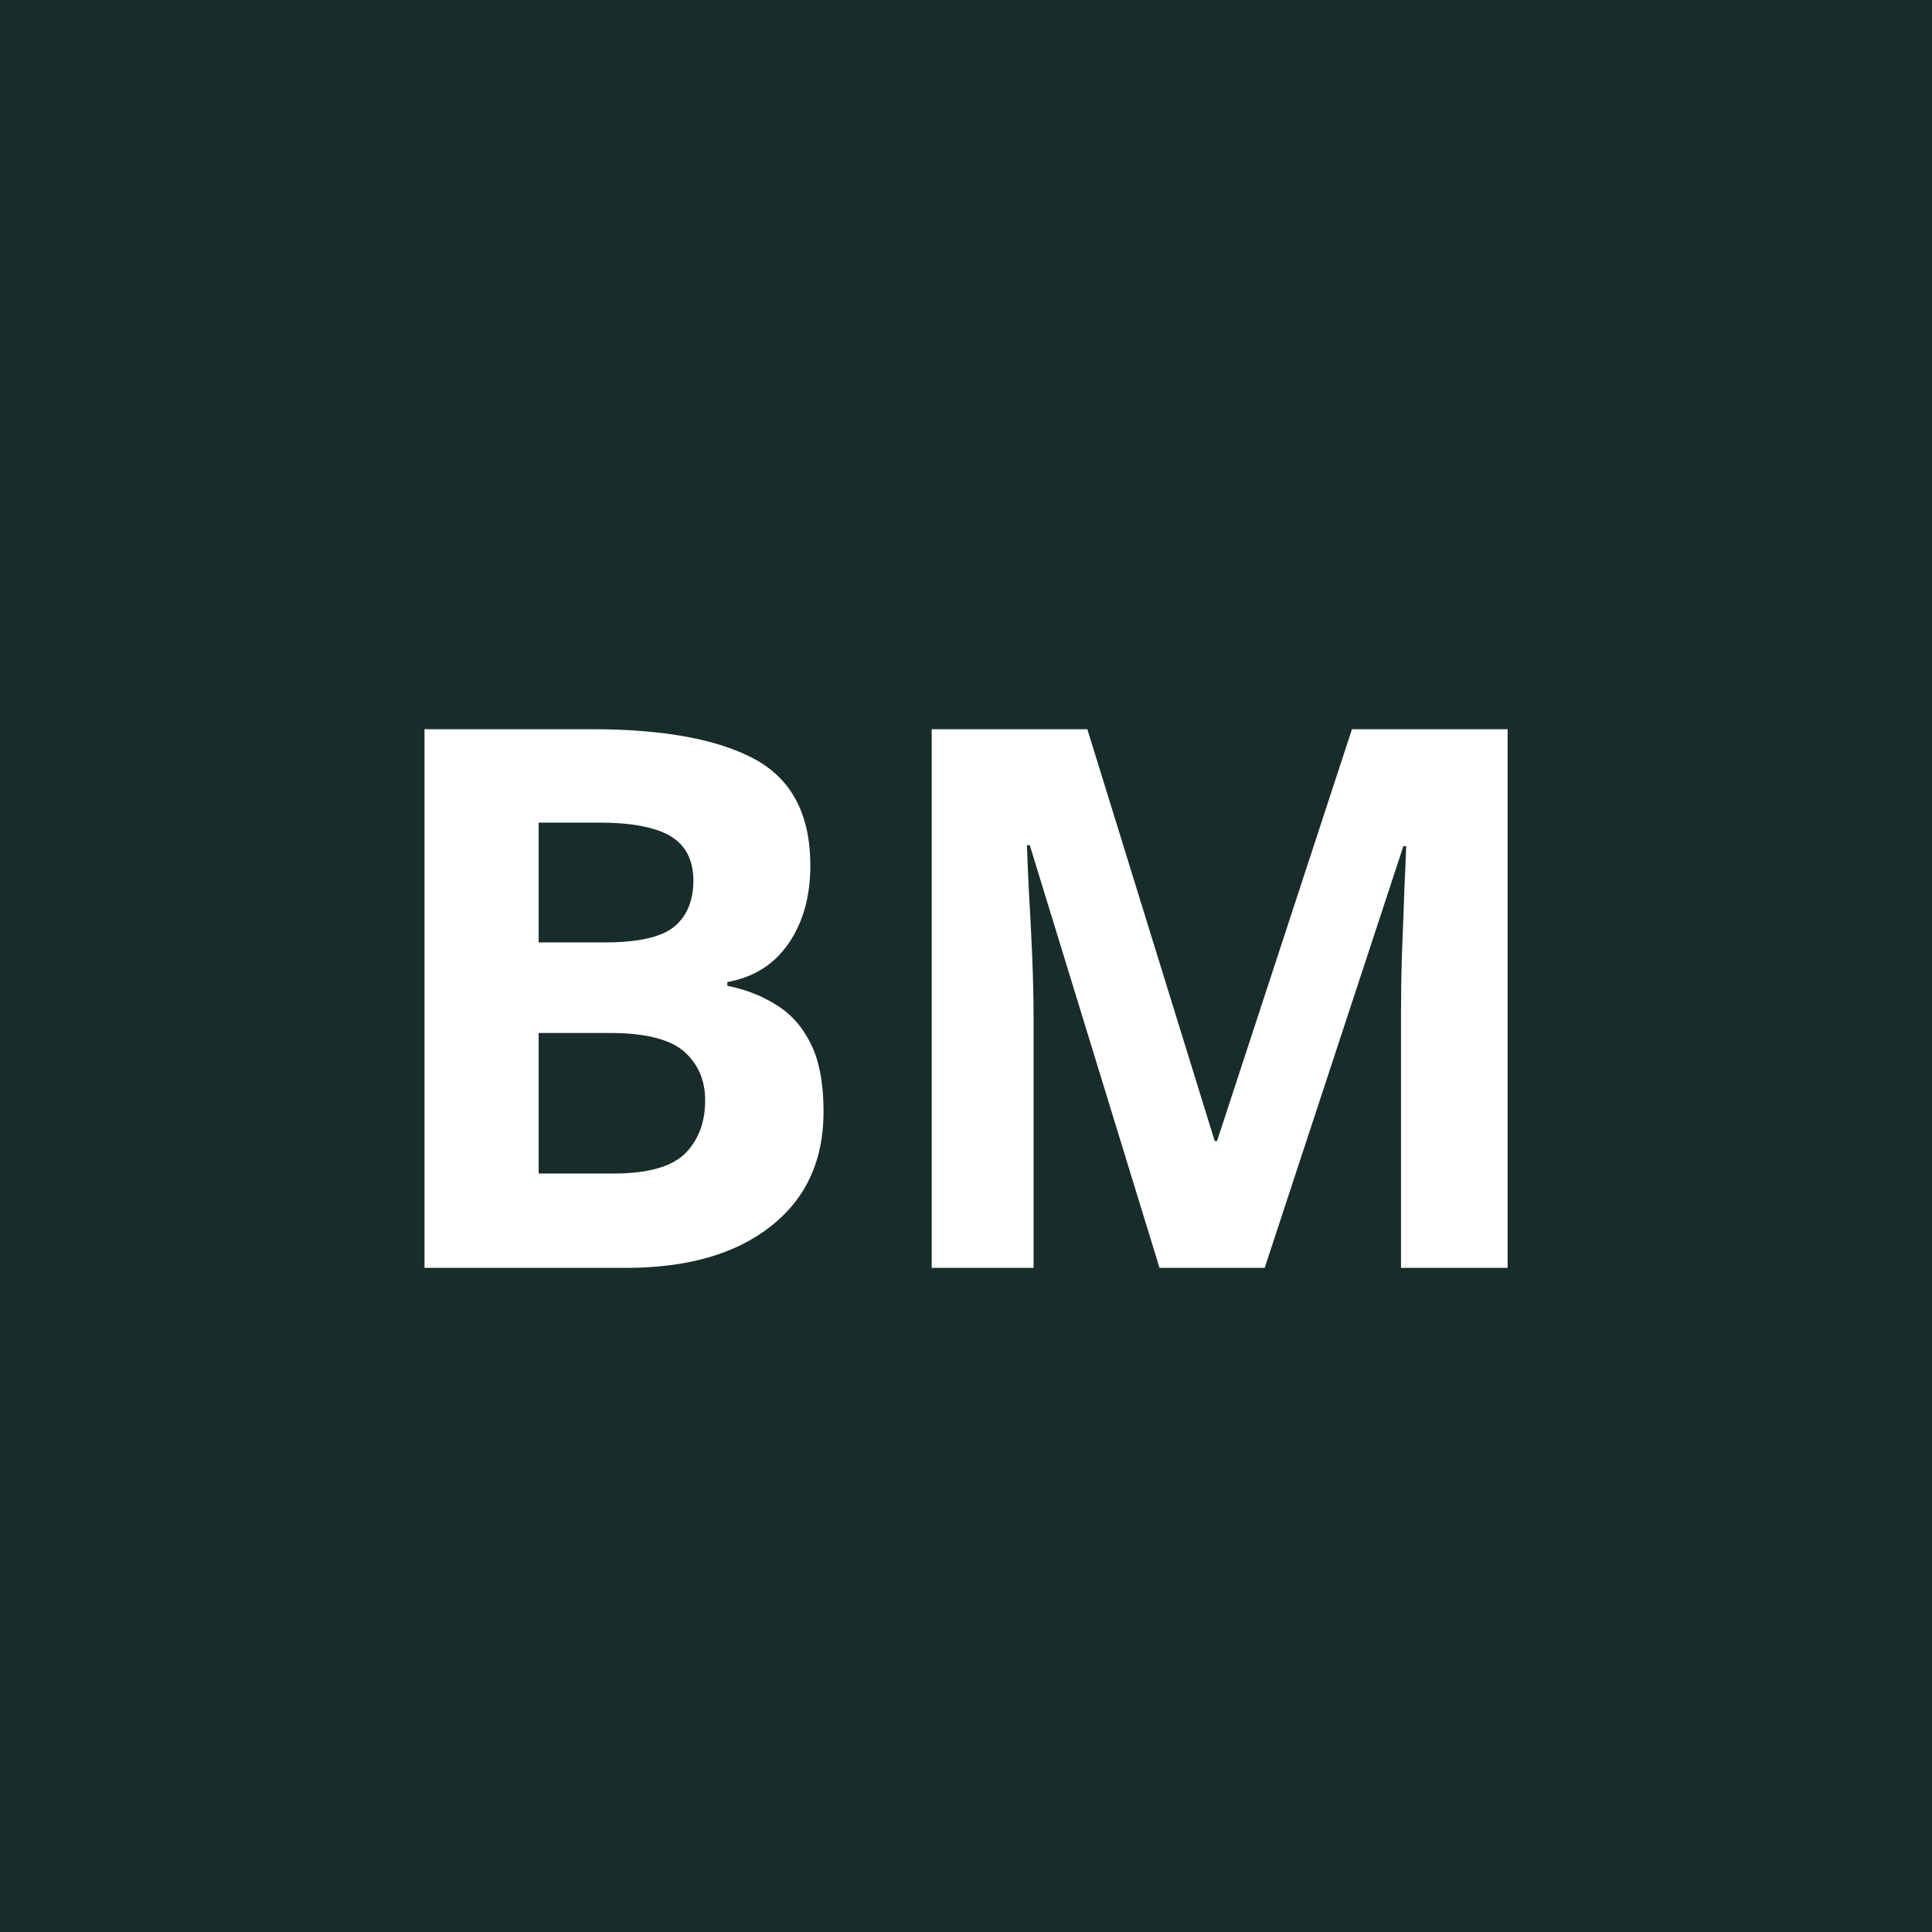
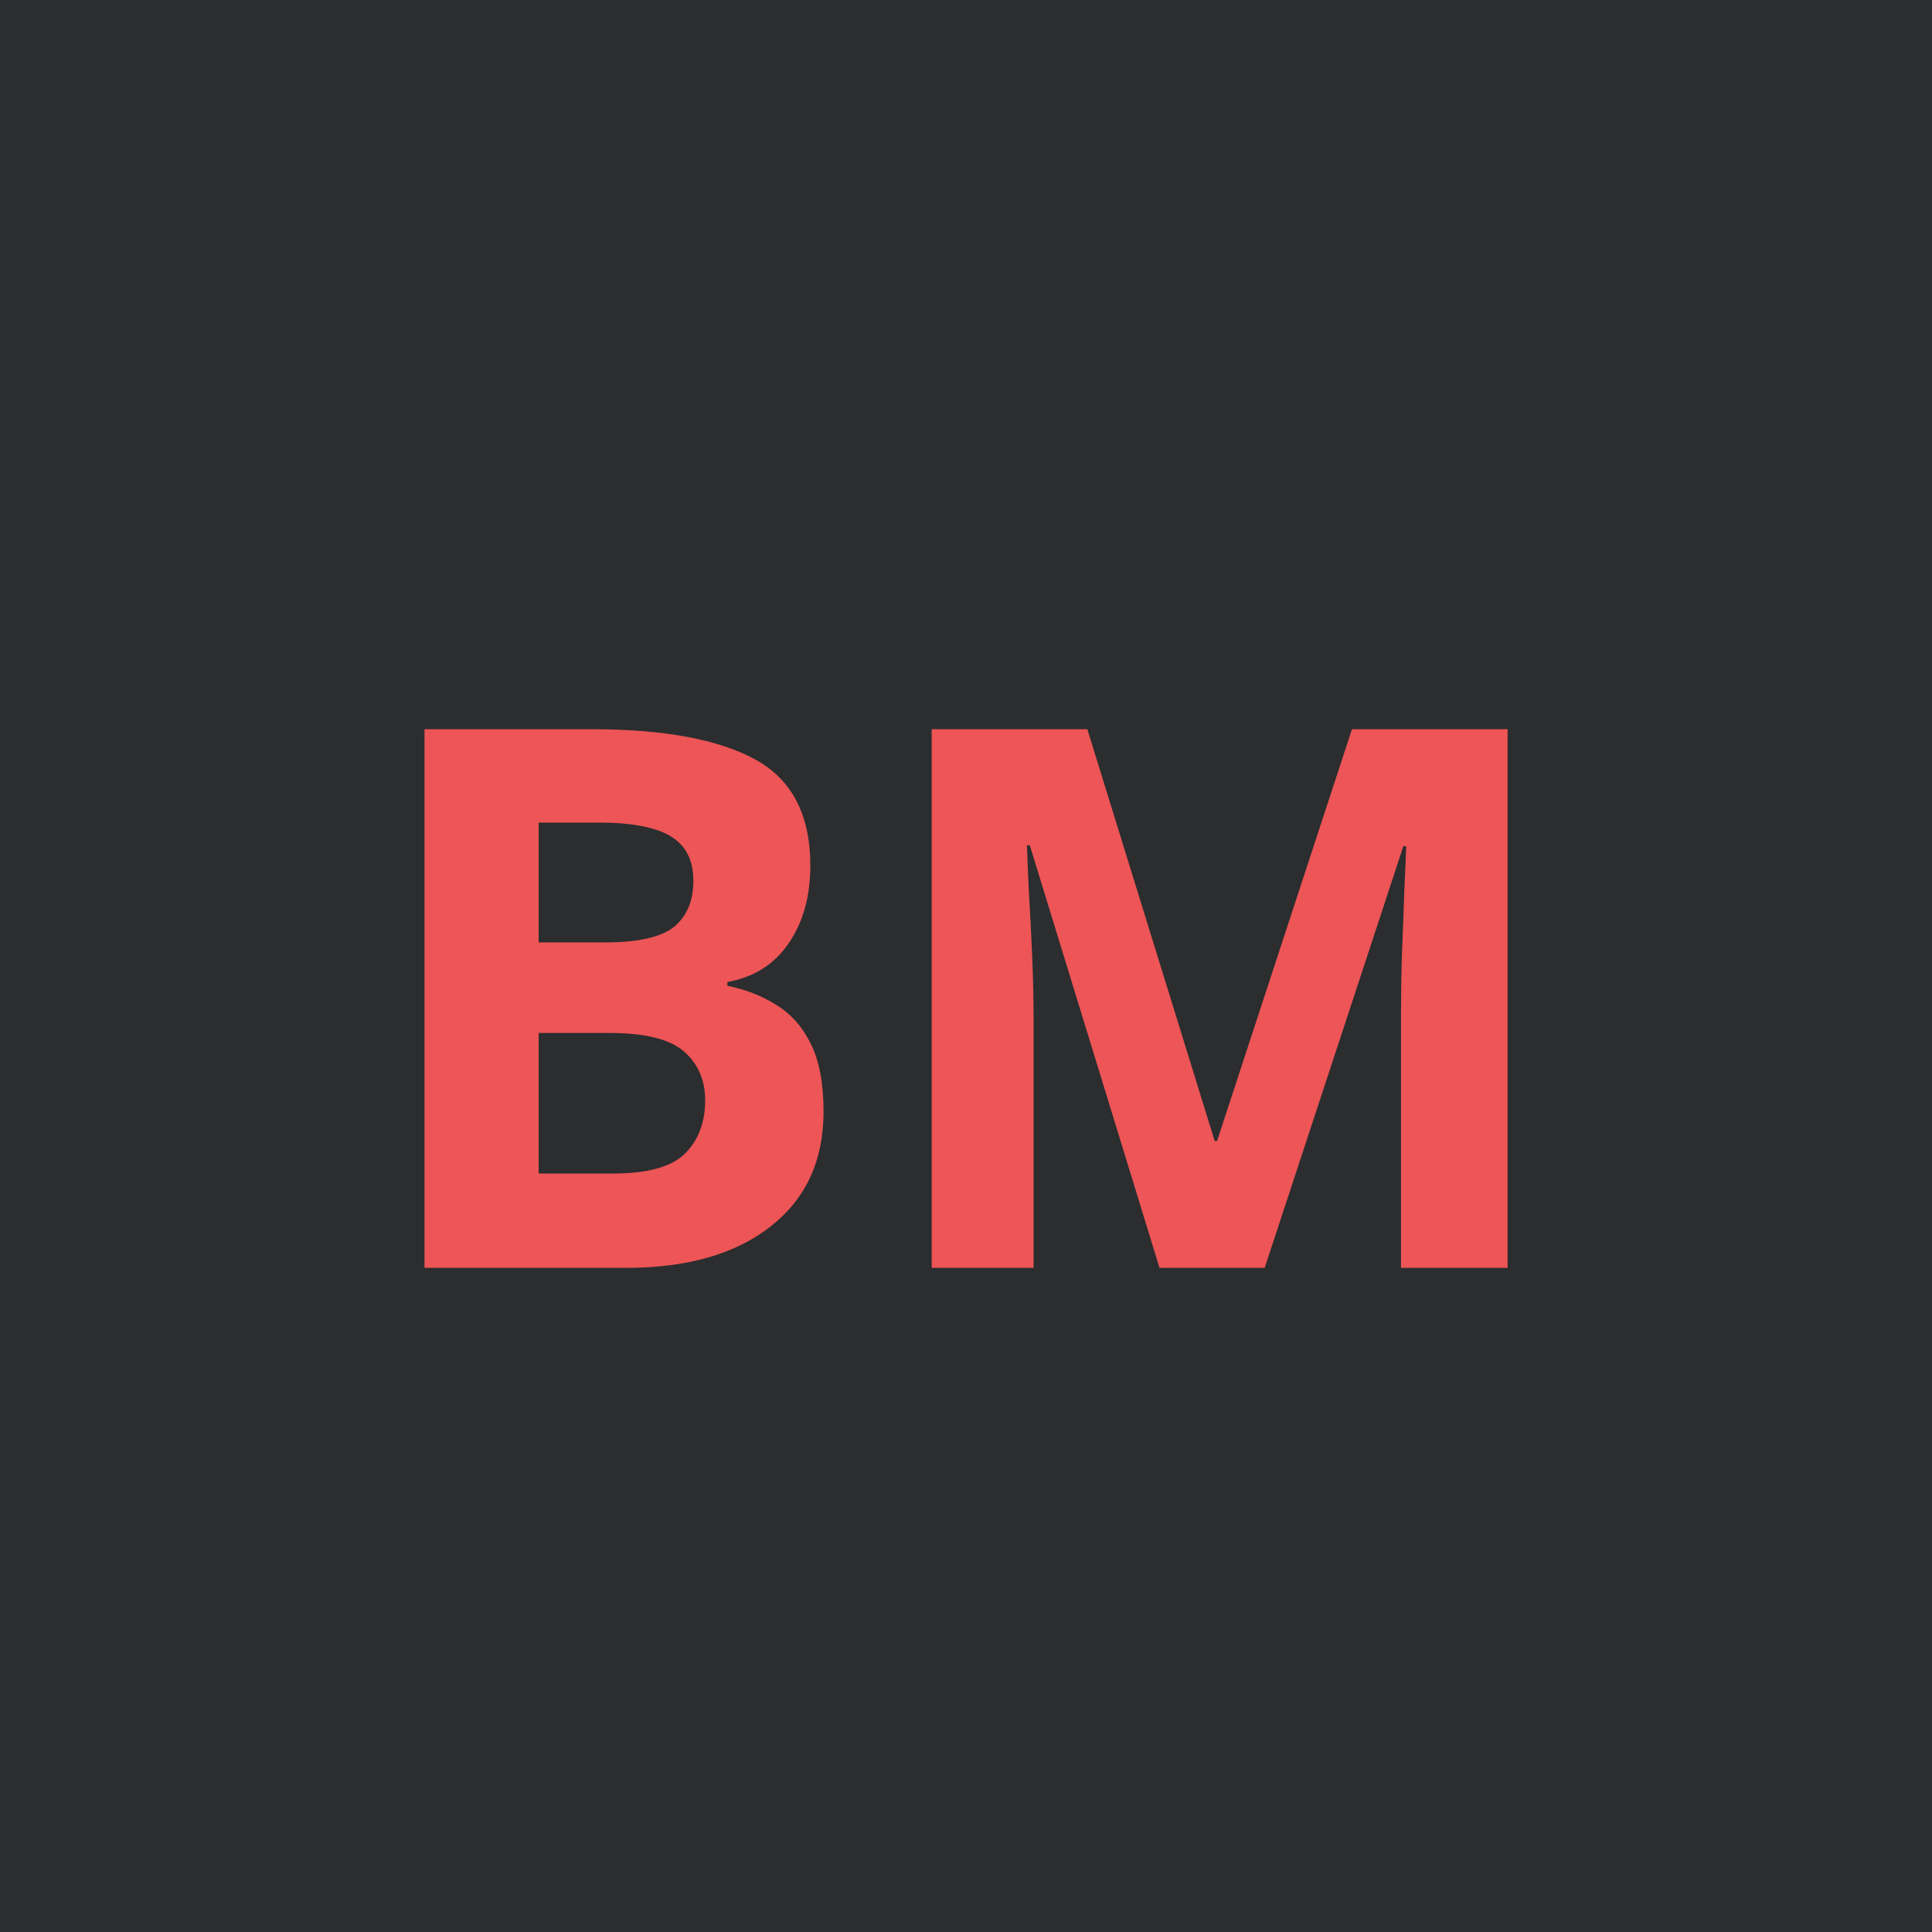
<svg xmlns="http://www.w3.org/2000/svg" viewBox="0 0 64 64">
-   <rect width="64" height="64" fill="#182c2a" />
-   <text x="32" y="42" text-anchor="middle" font-family="sans-serif" font-size="25" font-weight="bold" fill="white">BM</text>
+   <rect width="64" height="64" fill="#2b2d2f" />
+   <text x="32" y="42" text-anchor="middle" font-family="sans-serif" font-size="25" font-weight="bold" fill="#ed5556">BM</text>
</svg>
